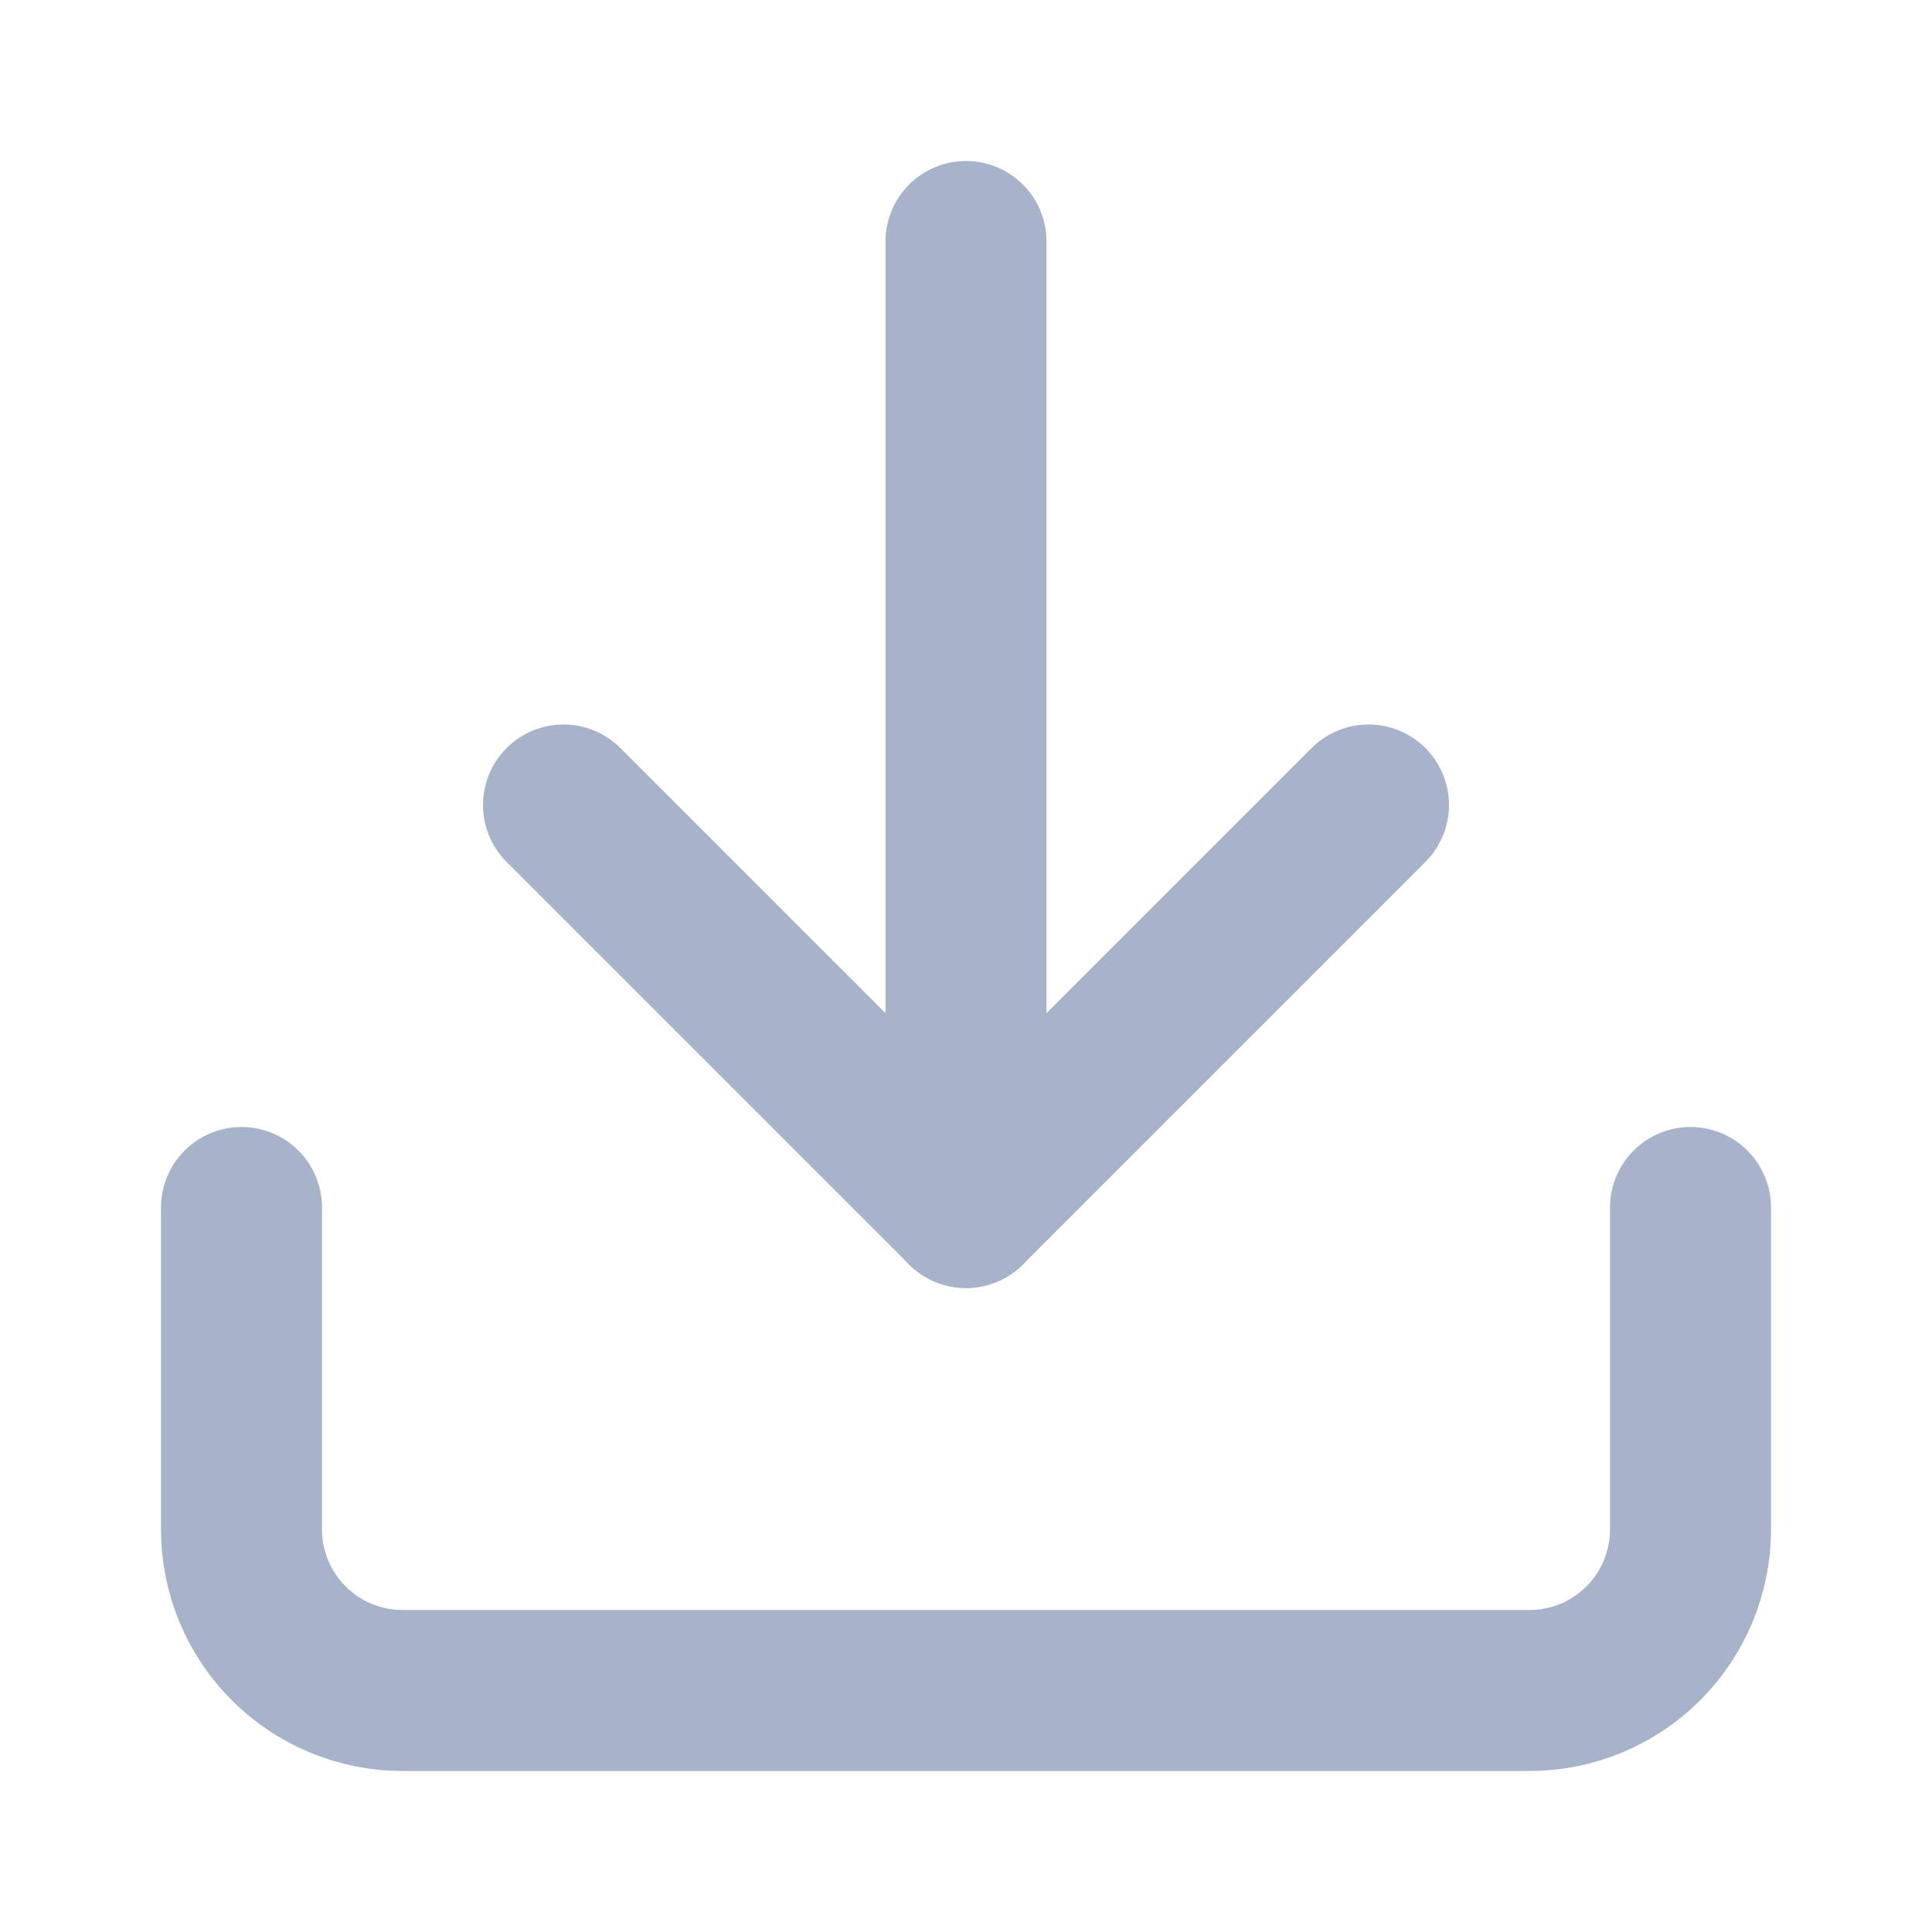
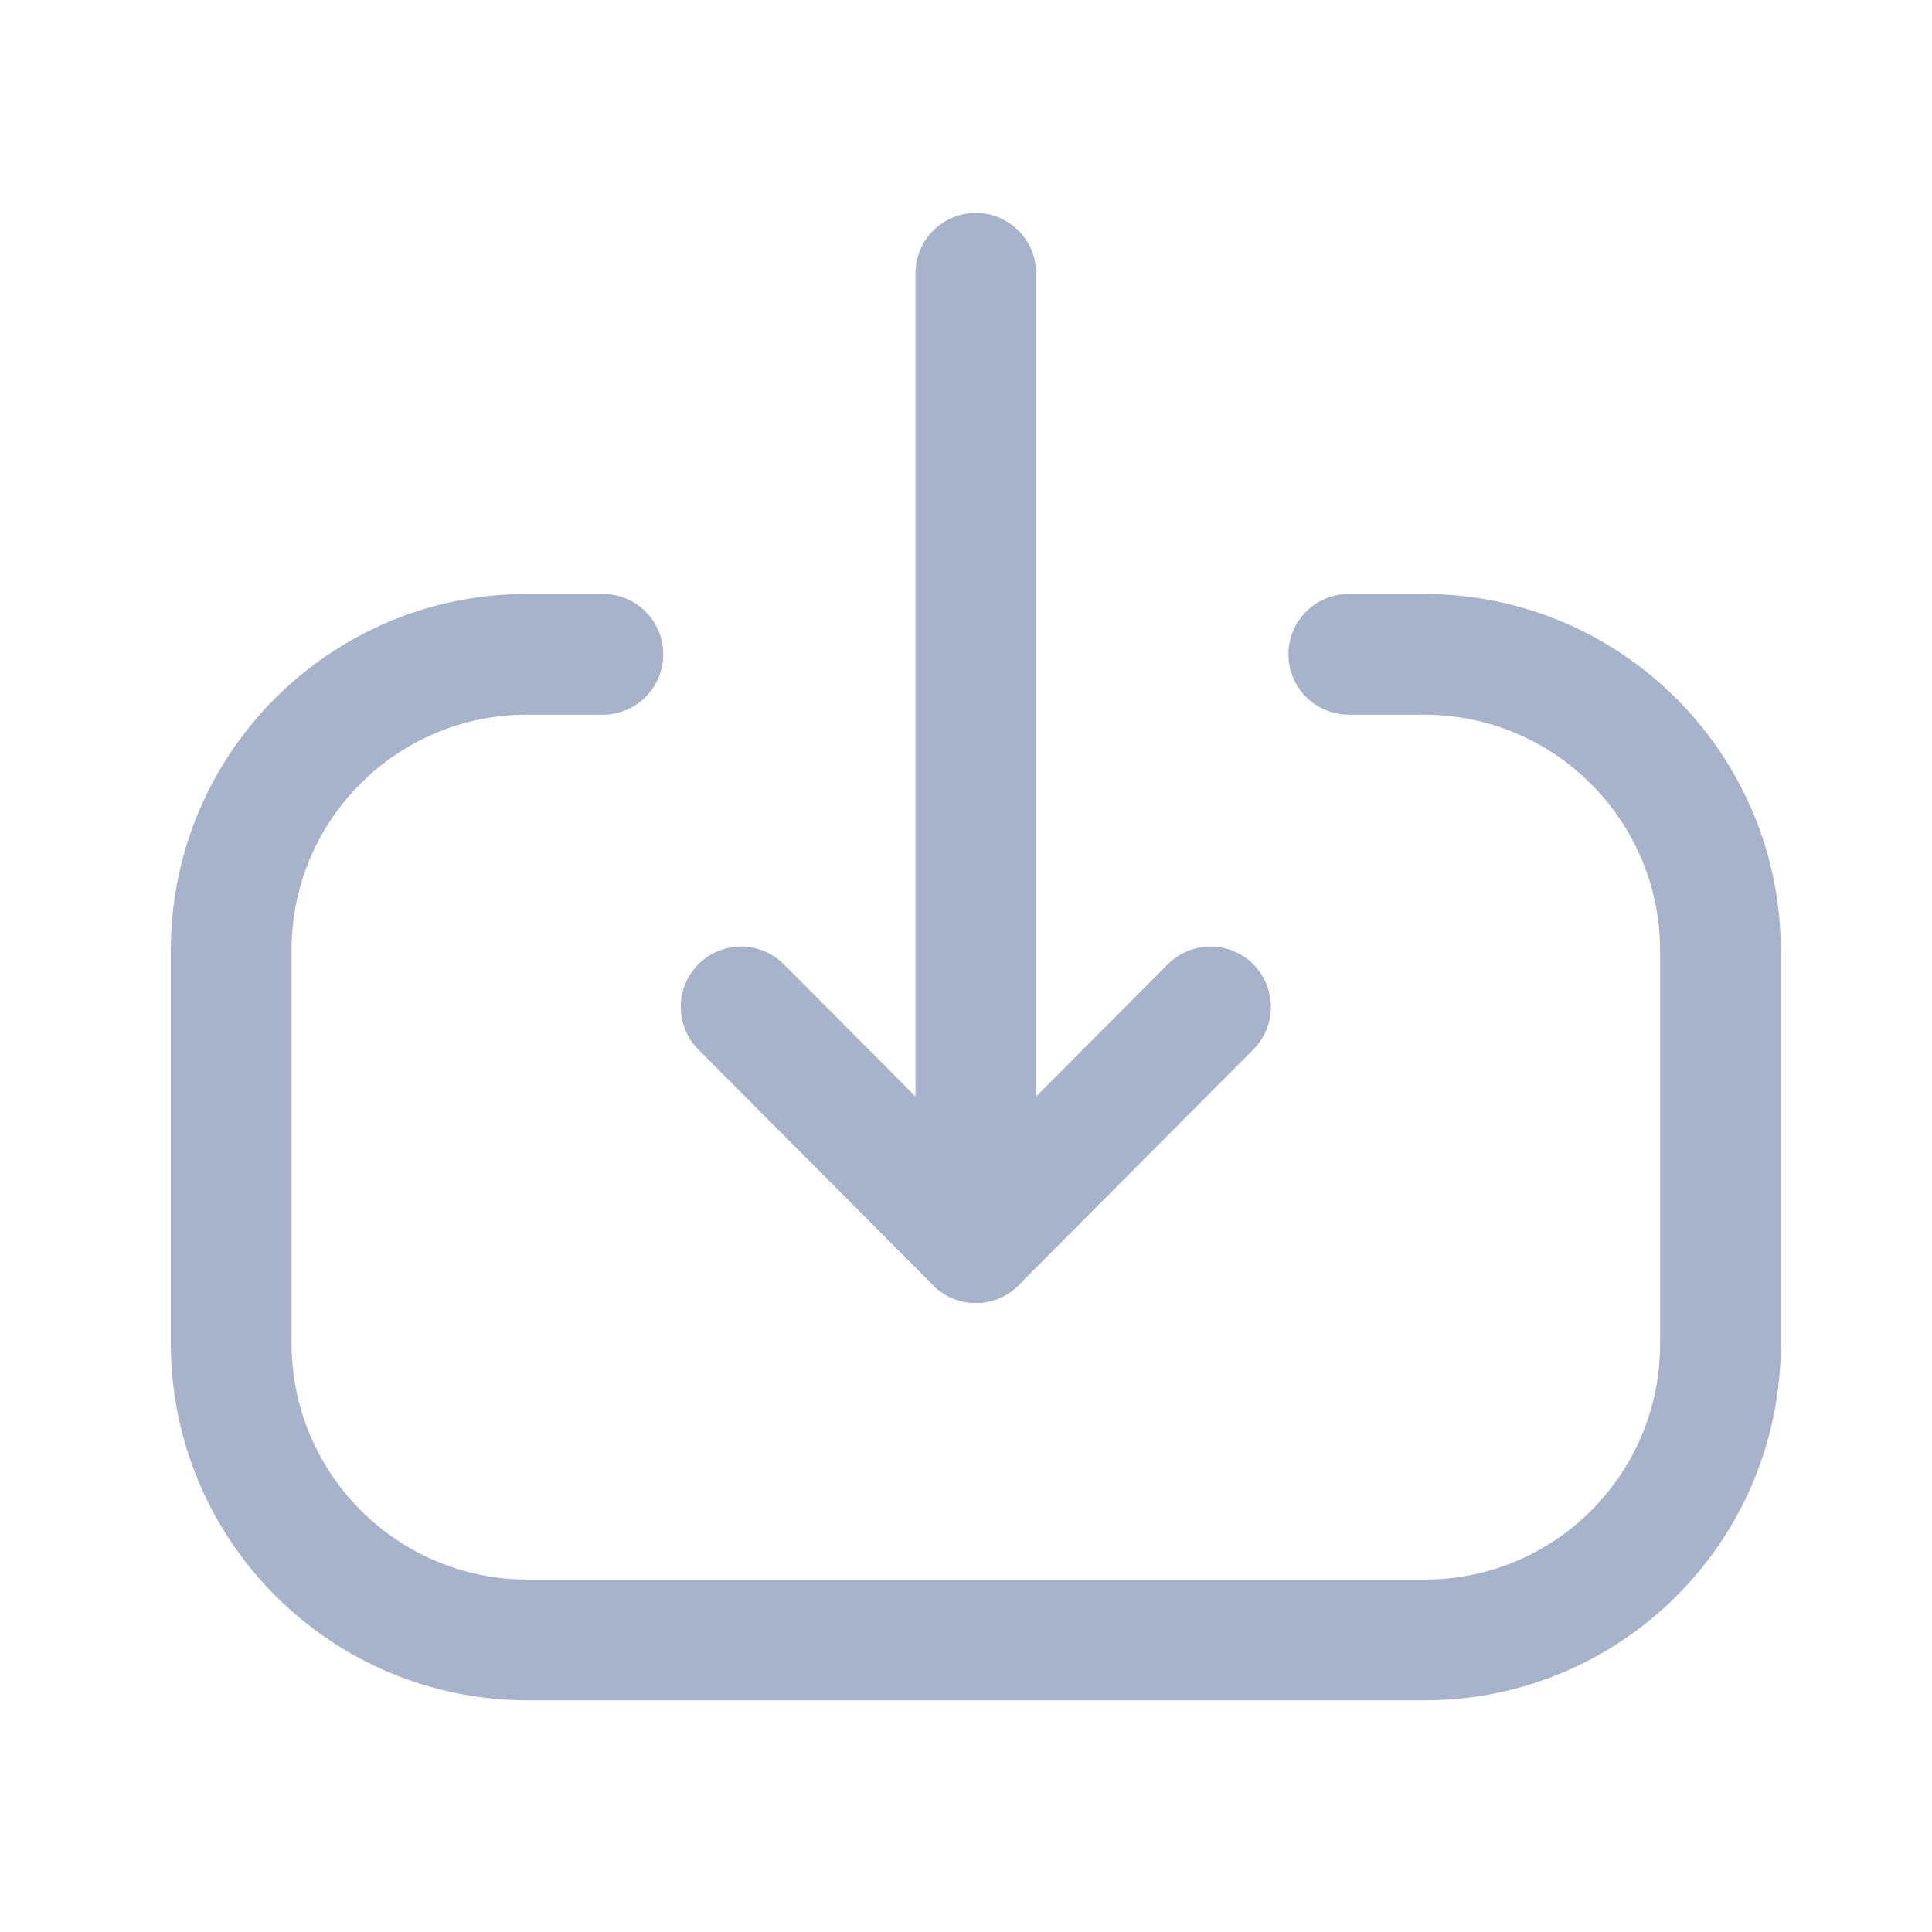
<svg xmlns="http://www.w3.org/2000/svg" width="24" height="24" viewBox="0 0 24 24" fill="none">
-   <path d="M21 15V19C21 19.53 20.789 20.039 20.414 20.414C20.039 20.789 19.53 21 19 21H5C4.47 21 3.961 20.789 3.586 20.414C3.211 20.039 3 19.53 3 19V15" stroke="#A6B3CA" stroke-width="2" stroke-linecap="round" stroke-linejoin="round" />
-   <path d="M7 10L12 15L17 10" stroke="#A6B3CA" stroke-width="2" stroke-linecap="round" stroke-linejoin="round" />
-   <path d="M12 15V3" stroke="#A6B3CA" stroke-width="2" stroke-linecap="round" stroke-linejoin="round" />
+   <g id="Iconly/Light/Download">
+     <g id="Downlaod">
+       <path id="Stroke 1" d="M12.122 15.436L12.122 3.395" stroke="#A6B3CA" stroke-width="1.5" stroke-linecap="round" stroke-linejoin="round" />
+       <path id="Stroke 3" d="M15.038 12.508L12.122 15.436L9.206 12.508" stroke="#A6B3CA" stroke-width="1.5" stroke-linecap="round" stroke-linejoin="round" />
+       <path id="Stroke 4" d="M16.755 8.128H17.688C19.723 8.128 21.372 9.777 21.372 11.813V16.697C21.372 18.727 19.727 20.372 17.697 20.372L6.557 20.372C4.522 20.372 2.872 18.722 2.872 16.687V11.802C2.872 9.773 4.518 8.128 6.547 8.128L7.489 8.128" stroke="#A6B3CA" stroke-width="1.5" stroke-linecap="round" stroke-linejoin="round" />
+     </g>
+   </g>
</svg>
